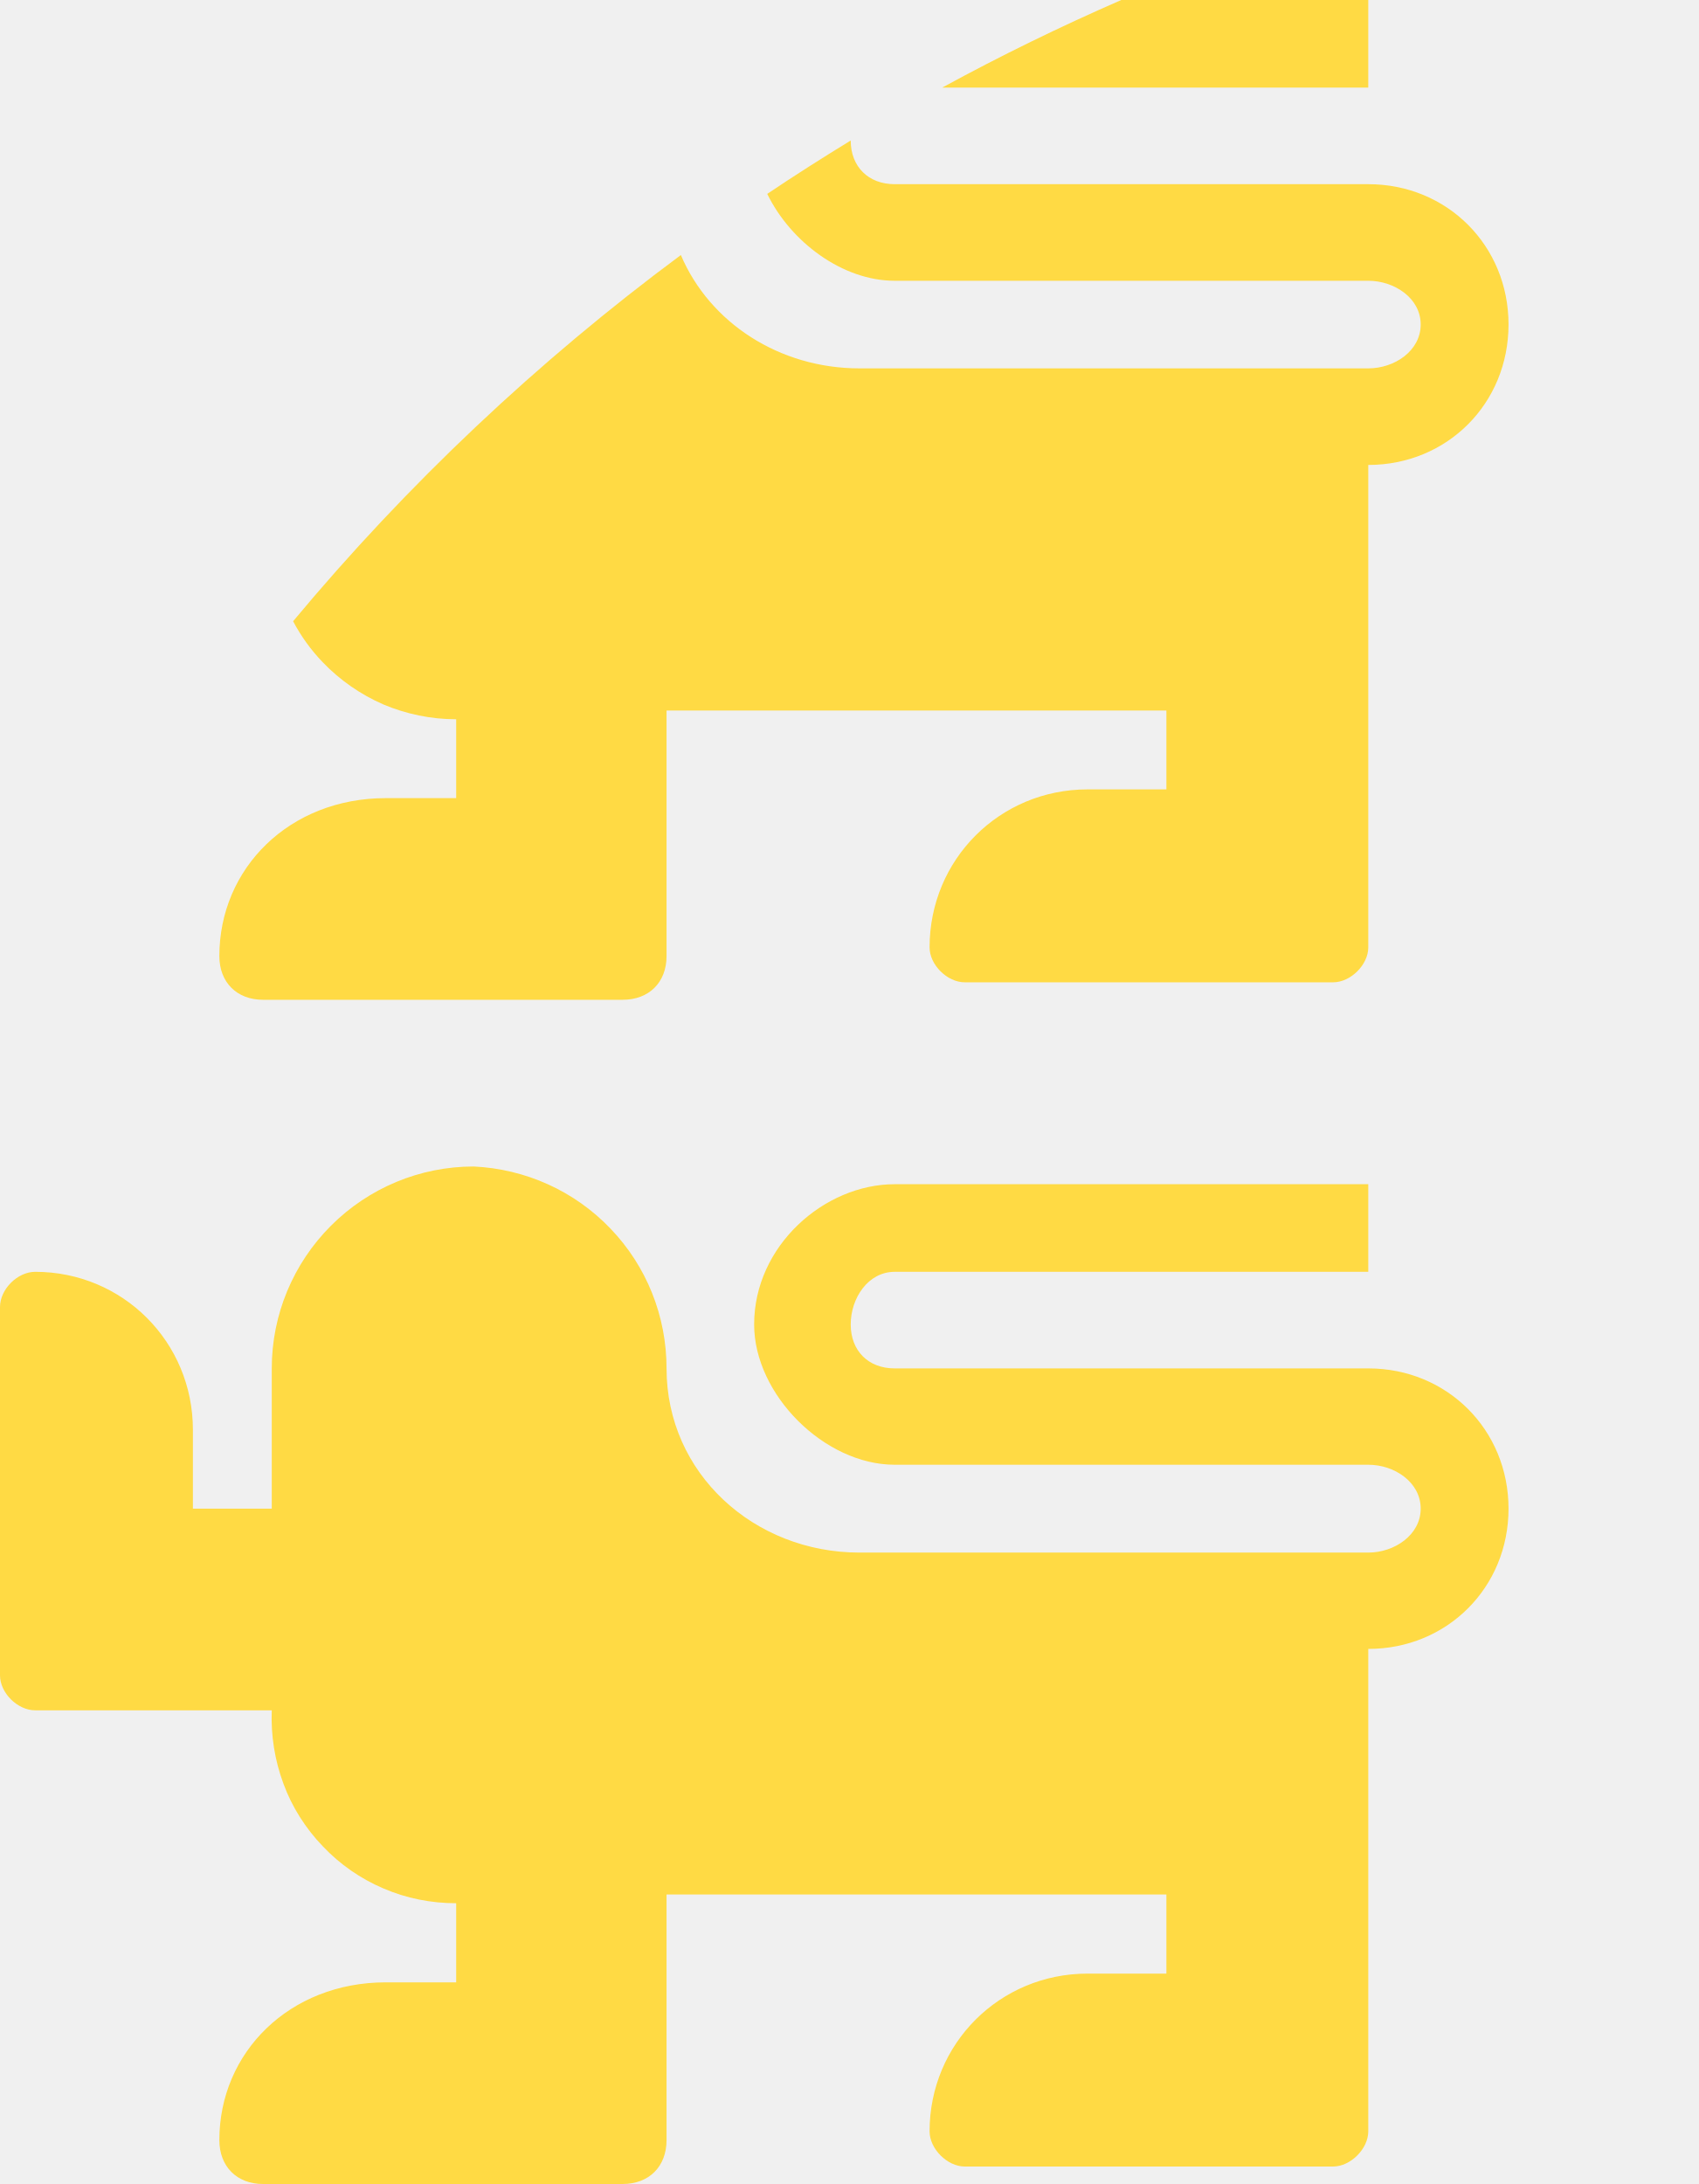
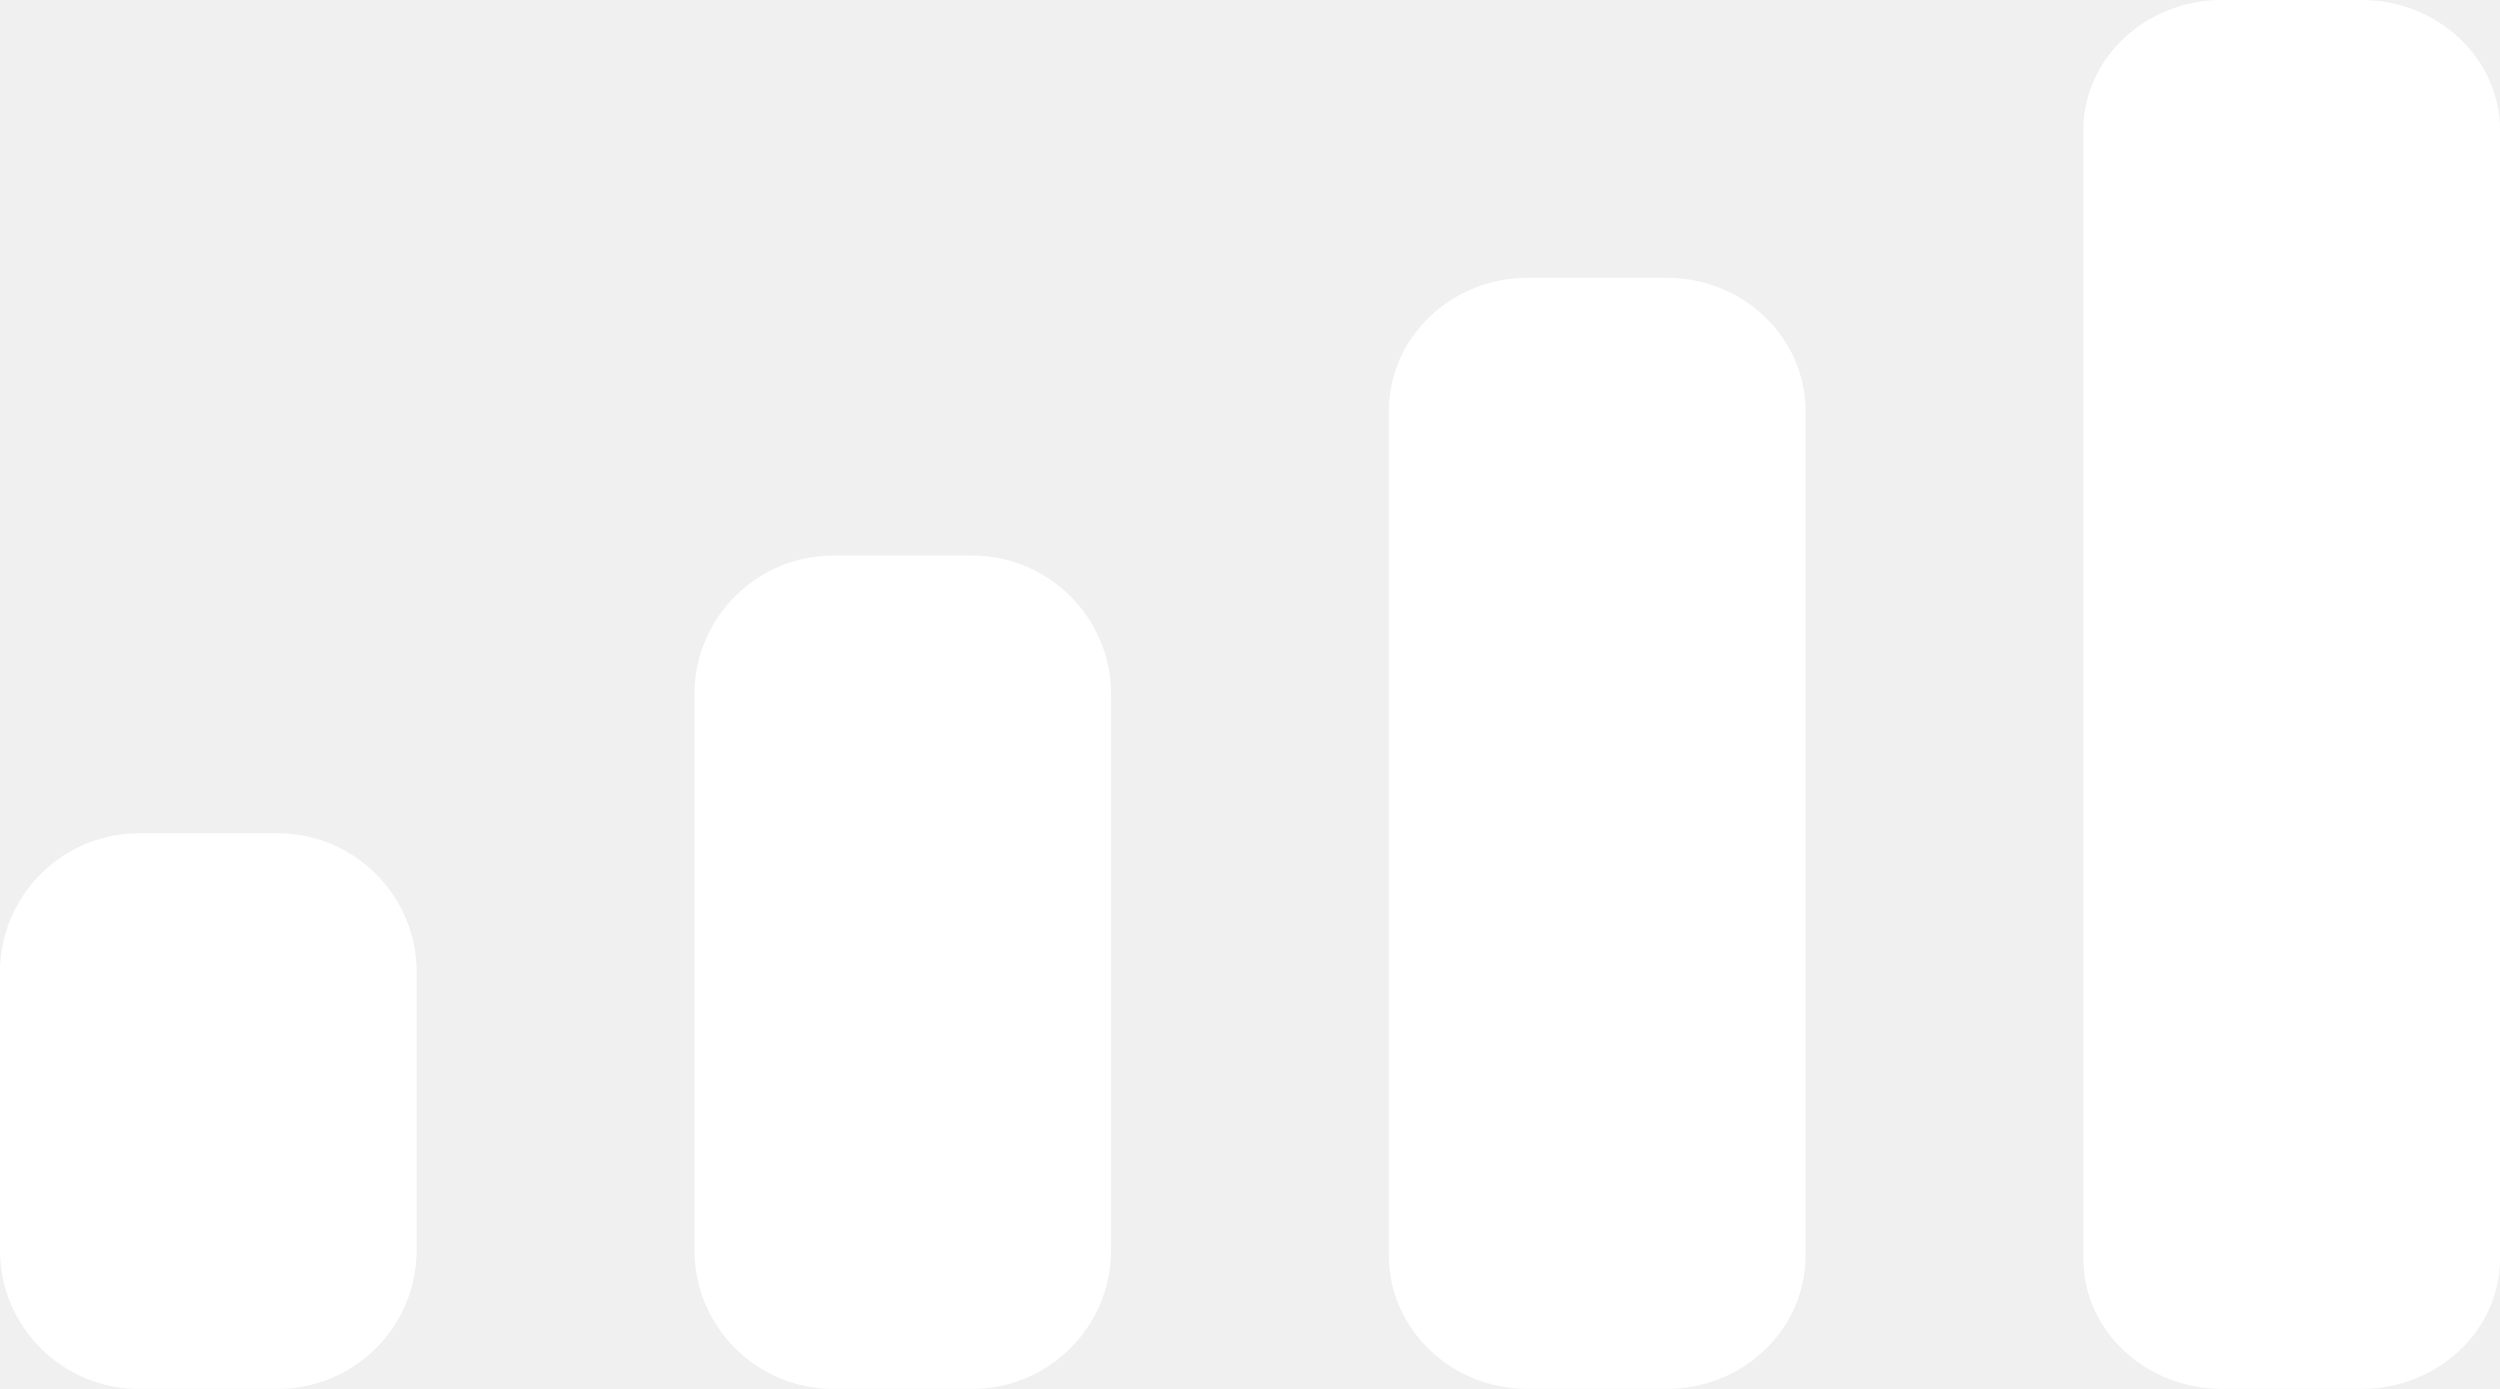
- <svg xmlns="http://www.w3.org/2000/svg" width="7" height="9" viewBox="0 0 7 9" fill="none">
-   <path fill-rule="evenodd" clip-rule="evenodd" d="M2.806 1.051C2.925 1.331 3.213 1.518 3.542 1.518H5.639C5.747 1.518 5.855 1.446 5.855 1.337C5.855 1.229 5.747 1.157 5.639 1.157H3.687C3.473 1.157 3.259 0.998 3.162 0.799C3.275 0.723 3.39 0.65 3.506 0.579C3.506 0.687 3.579 0.759 3.687 0.759H5.639C5.964 0.759 6.217 1.012 6.217 1.337C6.217 1.663 5.964 1.916 5.639 1.916V3.904C5.639 3.976 5.566 4.048 5.494 4.048H3.976C3.904 4.048 3.831 3.976 3.831 3.904C3.831 3.542 4.12 3.253 4.482 3.253H4.807V2.928H2.747V3.94C2.747 4.048 2.675 4.12 2.566 4.12H1.084C0.976 4.12 0.904 4.048 0.904 3.94C0.904 3.578 1.193 3.289 1.59 3.289H1.88V2.964C1.777 2.964 1.675 2.943 1.58 2.903C1.486 2.862 1.401 2.803 1.33 2.729C1.281 2.678 1.24 2.621 1.208 2.56C1.678 1.996 2.215 1.489 2.806 1.051ZM3.883 0.361C4.123 0.23 4.369 0.11 4.621 0H5.639V0.361H3.883ZM1.364 5.051C1.52 4.895 1.731 4.807 1.952 4.807C2.166 4.817 2.368 4.908 2.516 5.063C2.665 5.218 2.747 5.424 2.747 5.639C2.747 6.072 3.108 6.398 3.542 6.398H5.639C5.747 6.398 5.855 6.325 5.855 6.217C5.855 6.108 5.747 6.036 5.639 6.036H3.687C3.398 6.036 3.108 5.747 3.108 5.458C3.108 5.133 3.398 4.88 3.687 4.88H5.639V5.241H3.687C3.578 5.241 3.506 5.349 3.506 5.458C3.506 5.566 3.578 5.639 3.687 5.639H5.639C5.964 5.639 6.217 5.892 6.217 6.217C6.217 6.542 5.964 6.795 5.639 6.795V8.783C5.639 8.855 5.566 8.928 5.494 8.928H3.976C3.904 8.928 3.831 8.855 3.831 8.783C3.831 8.422 4.12 8.133 4.482 8.133H4.807V7.807H2.747V8.819C2.747 8.928 2.675 9 2.566 9H1.084C0.976 9 0.904 8.928 0.904 8.819C0.904 8.458 1.193 8.169 1.59 8.169H1.88V7.843C1.777 7.843 1.675 7.823 1.58 7.782C1.486 7.742 1.401 7.683 1.33 7.608C1.259 7.534 1.203 7.446 1.168 7.35C1.132 7.253 1.116 7.151 1.12 7.048H0.145C0.072 7.048 0 6.976 0 6.904V5.386C0 5.313 0.072 5.241 0.145 5.241C0.506 5.241 0.795 5.53 0.795 5.892V6.217H1.12V5.639C1.12 5.418 1.208 5.207 1.364 5.051Z" fill="#FFDA44" />
+ <svg xmlns="http://www.w3.org/2000/svg" width="18" height="10" viewBox="0 0 18 10" fill="none">
+   <path fill-rule="evenodd" clip-rule="evenodd" d="M17 0H16C15.448 0 15 0.42 15 0.938V9.062C15 9.58 15.448 10 16 10H17C17.552 10 18 9.58 18 9.062V0.938C18 0.42 17.552 0 17 0ZM11 2H12C12.552 2 13 2.43 13 2.96V9.04C13 9.57 12.552 10 12 10H11C10.448 10 10 9.57 10 9.04V2.96C10 2.43 10.448 2 11 2ZM7 4H6C5.448 4 5 4.448 5 5V9C5 9.552 5.448 10 6 10H7C7.552 10 8 9.552 8 9V5C8 4.448 7.552 4 7 4ZM2 6H1C0.448 6 0 6.448 0 7V9C0 9.552 0.448 10 1 10H2C2.552 10 3 9.552 3 9V7C3 6.448 2.552 6 2 6Z" fill="white" />
</svg>
